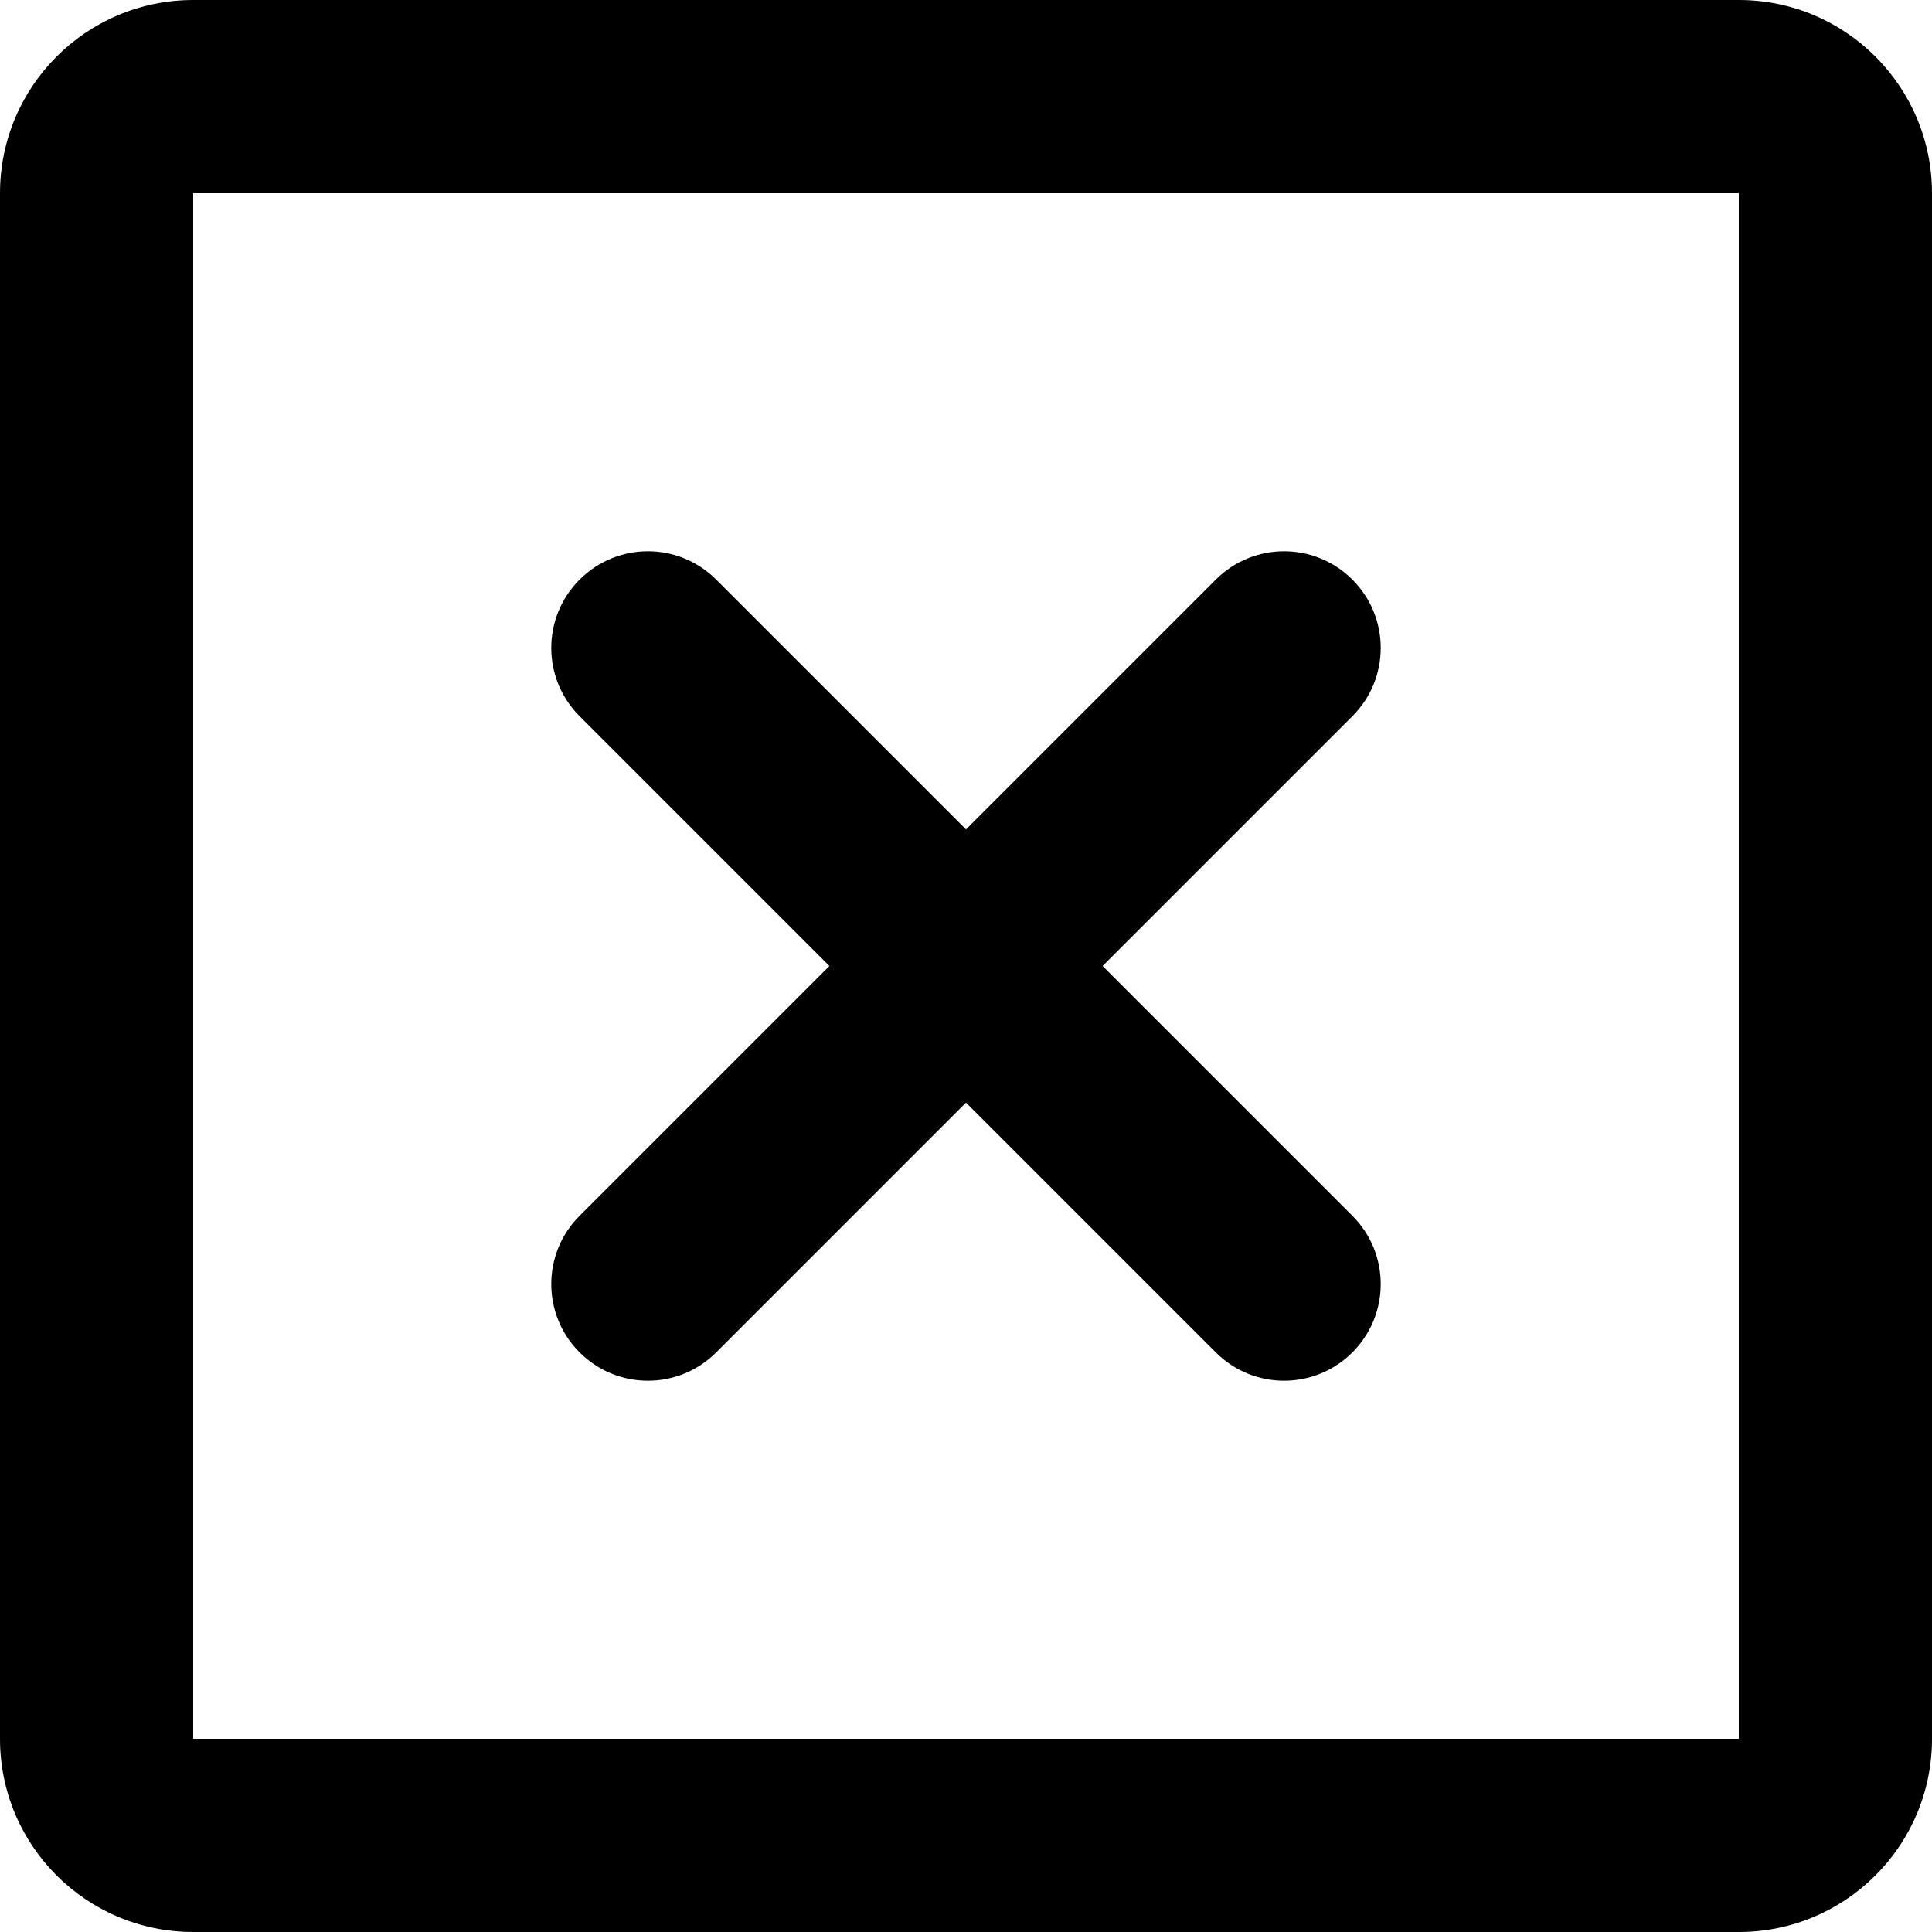
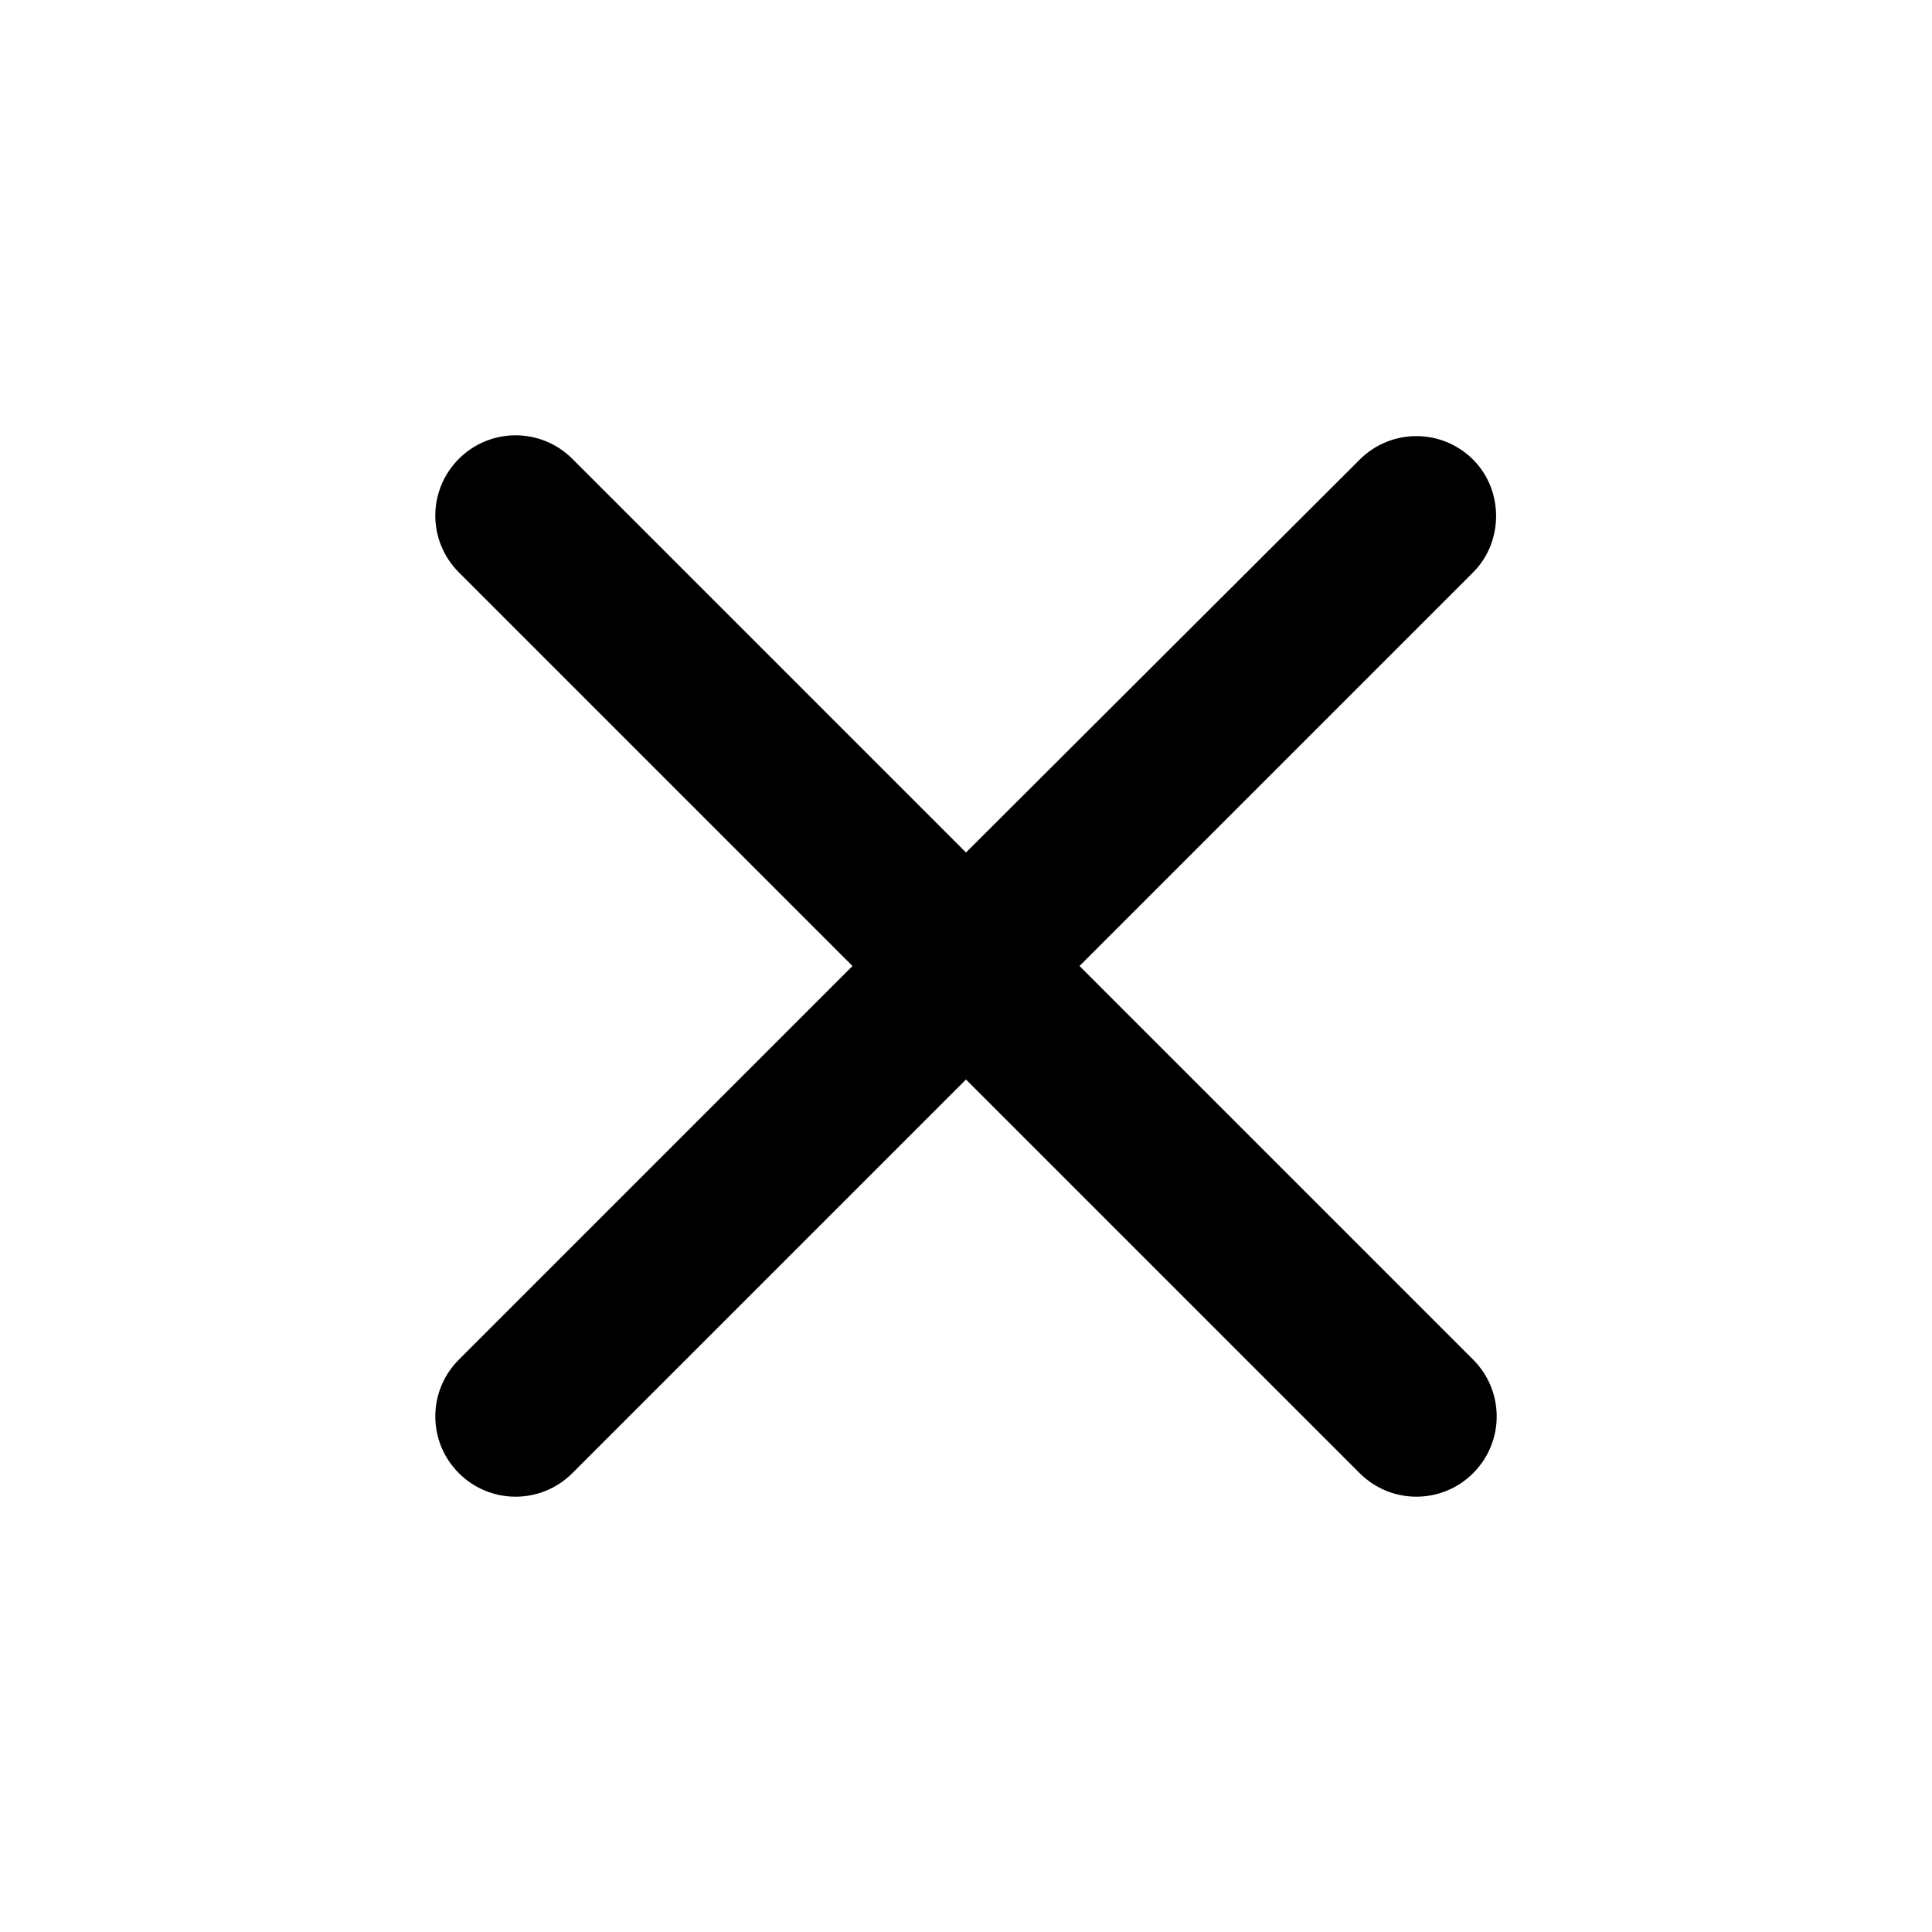
- <svg xmlns="http://www.w3.org/2000/svg" viewBox="0 0 20 20" version="1.1">
-   <path d="M10,8.586 L12.586,6 C12.976,5.609 13.609,5.609 14,6 C14.391,6.391 14.391,7.024 14,7.414 L11.414,10 L14,12.586 C14.391,12.976 14.391,13.609 14,14 C13.609,14.391 12.976,14.391 12.586,14 L10,11.414 L7.414,14 C7.024,14.391 6.391,14.391 6,14 C5.609,13.609 5.609,12.976 6,12.586 L8.586,10 L6,7.414 C5.609,7.024 5.609,6.391 6,6 C6.391,5.609 7.024,5.609 7.414,6 L10,8.586 Z M2,0 L18,0 C19.105,-2.02906125e-16 20,0.895 20,2 L20,18 C20,19.105 19.105,20 18,20 L2,20 C0.895,20 1.3527075e-16,19.105 0,18 L0,2 C-1.3527075e-16,0.895 0.895,2.02906125e-16 2,0 Z M2,2 L2,18 L18,18 L18,2 L2,2 Z" id="ic_close" />
+ <svg xmlns="http://www.w3.org/2000/svg" width="24" height="24" viewBox="0 0 24 24">
+   <path fill="none" d="M0 0h24v24H0V0z" />
+   <path d="M18.3 5.71c-.39-.39-1.02-.39-1.41 0L12 10.59 7.11 5.7c-.39-.39-1.02-.39-1.41 0-.39.39-.39 1.02 0 1.41L10.59 12 5.7 16.89c-.39.39-.39 1.02 0 1.41.39.39 1.02.39 1.41 0L12 13.41l4.89 4.89c.39.39 1.02.39 1.41 0 .39-.39.39-1.02 0-1.41L13.41 12l4.89-4.89c.38-.38.38-1.02 0-1.4z" />
</svg>
